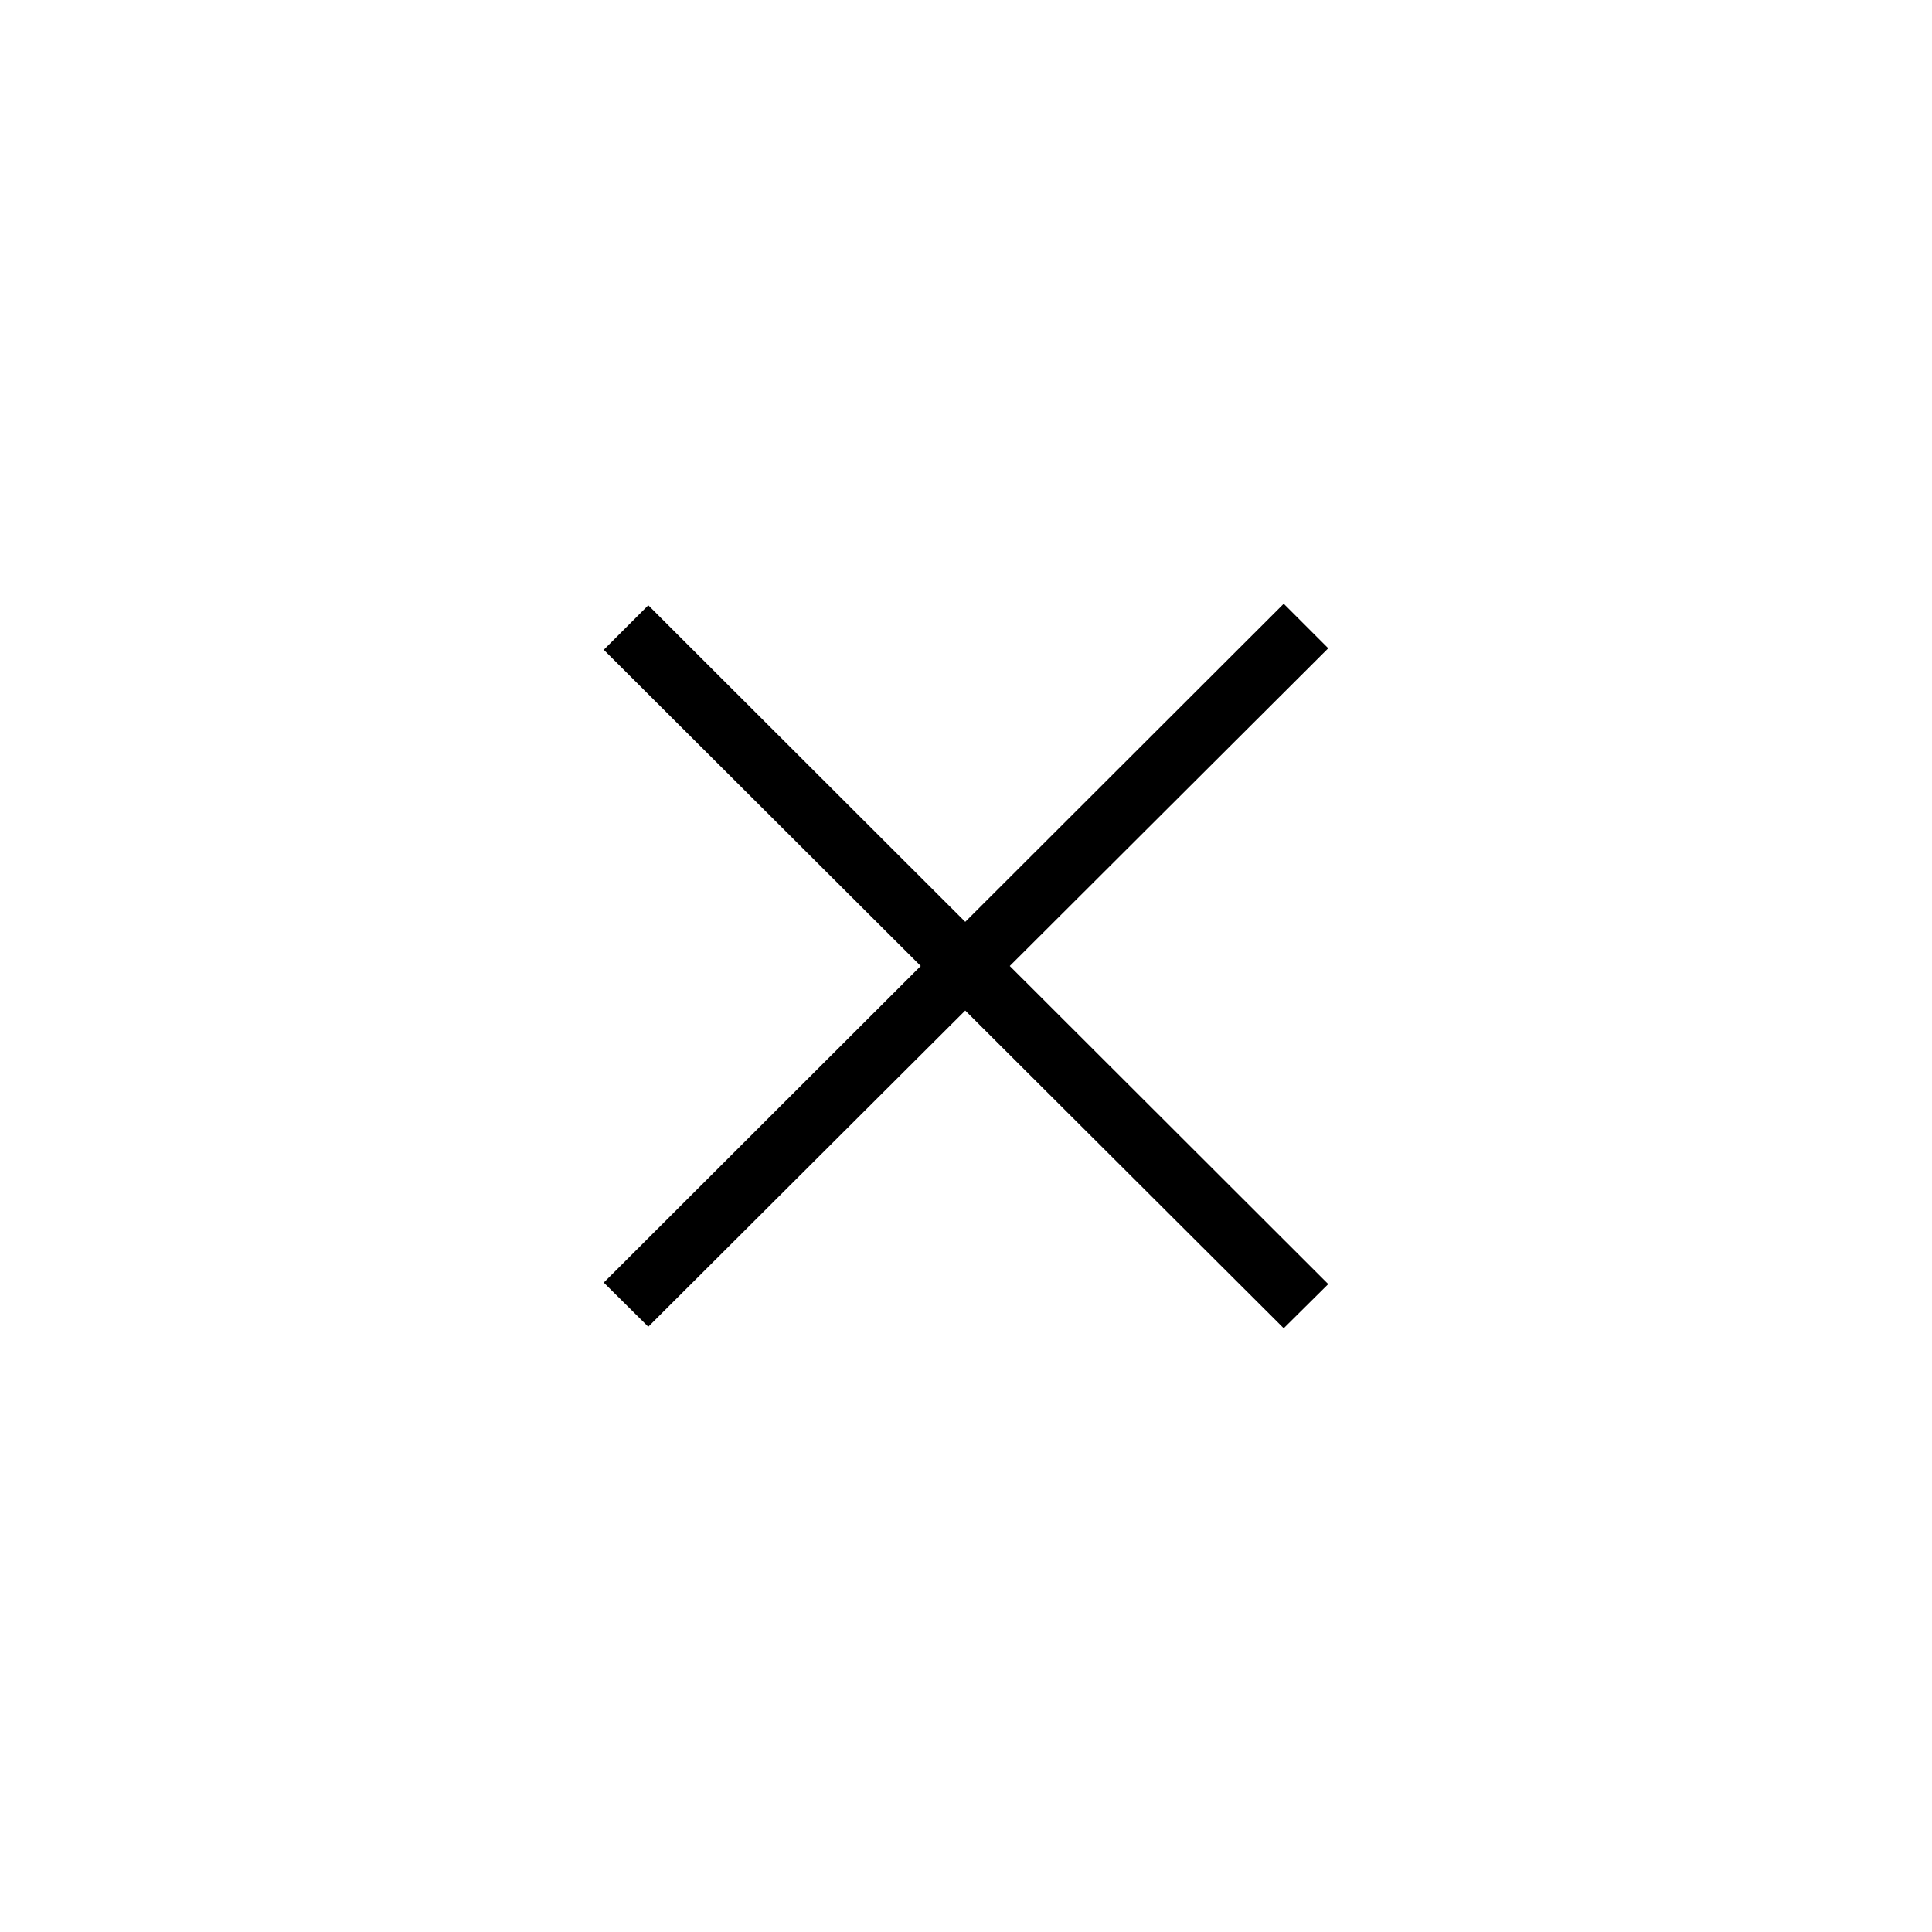
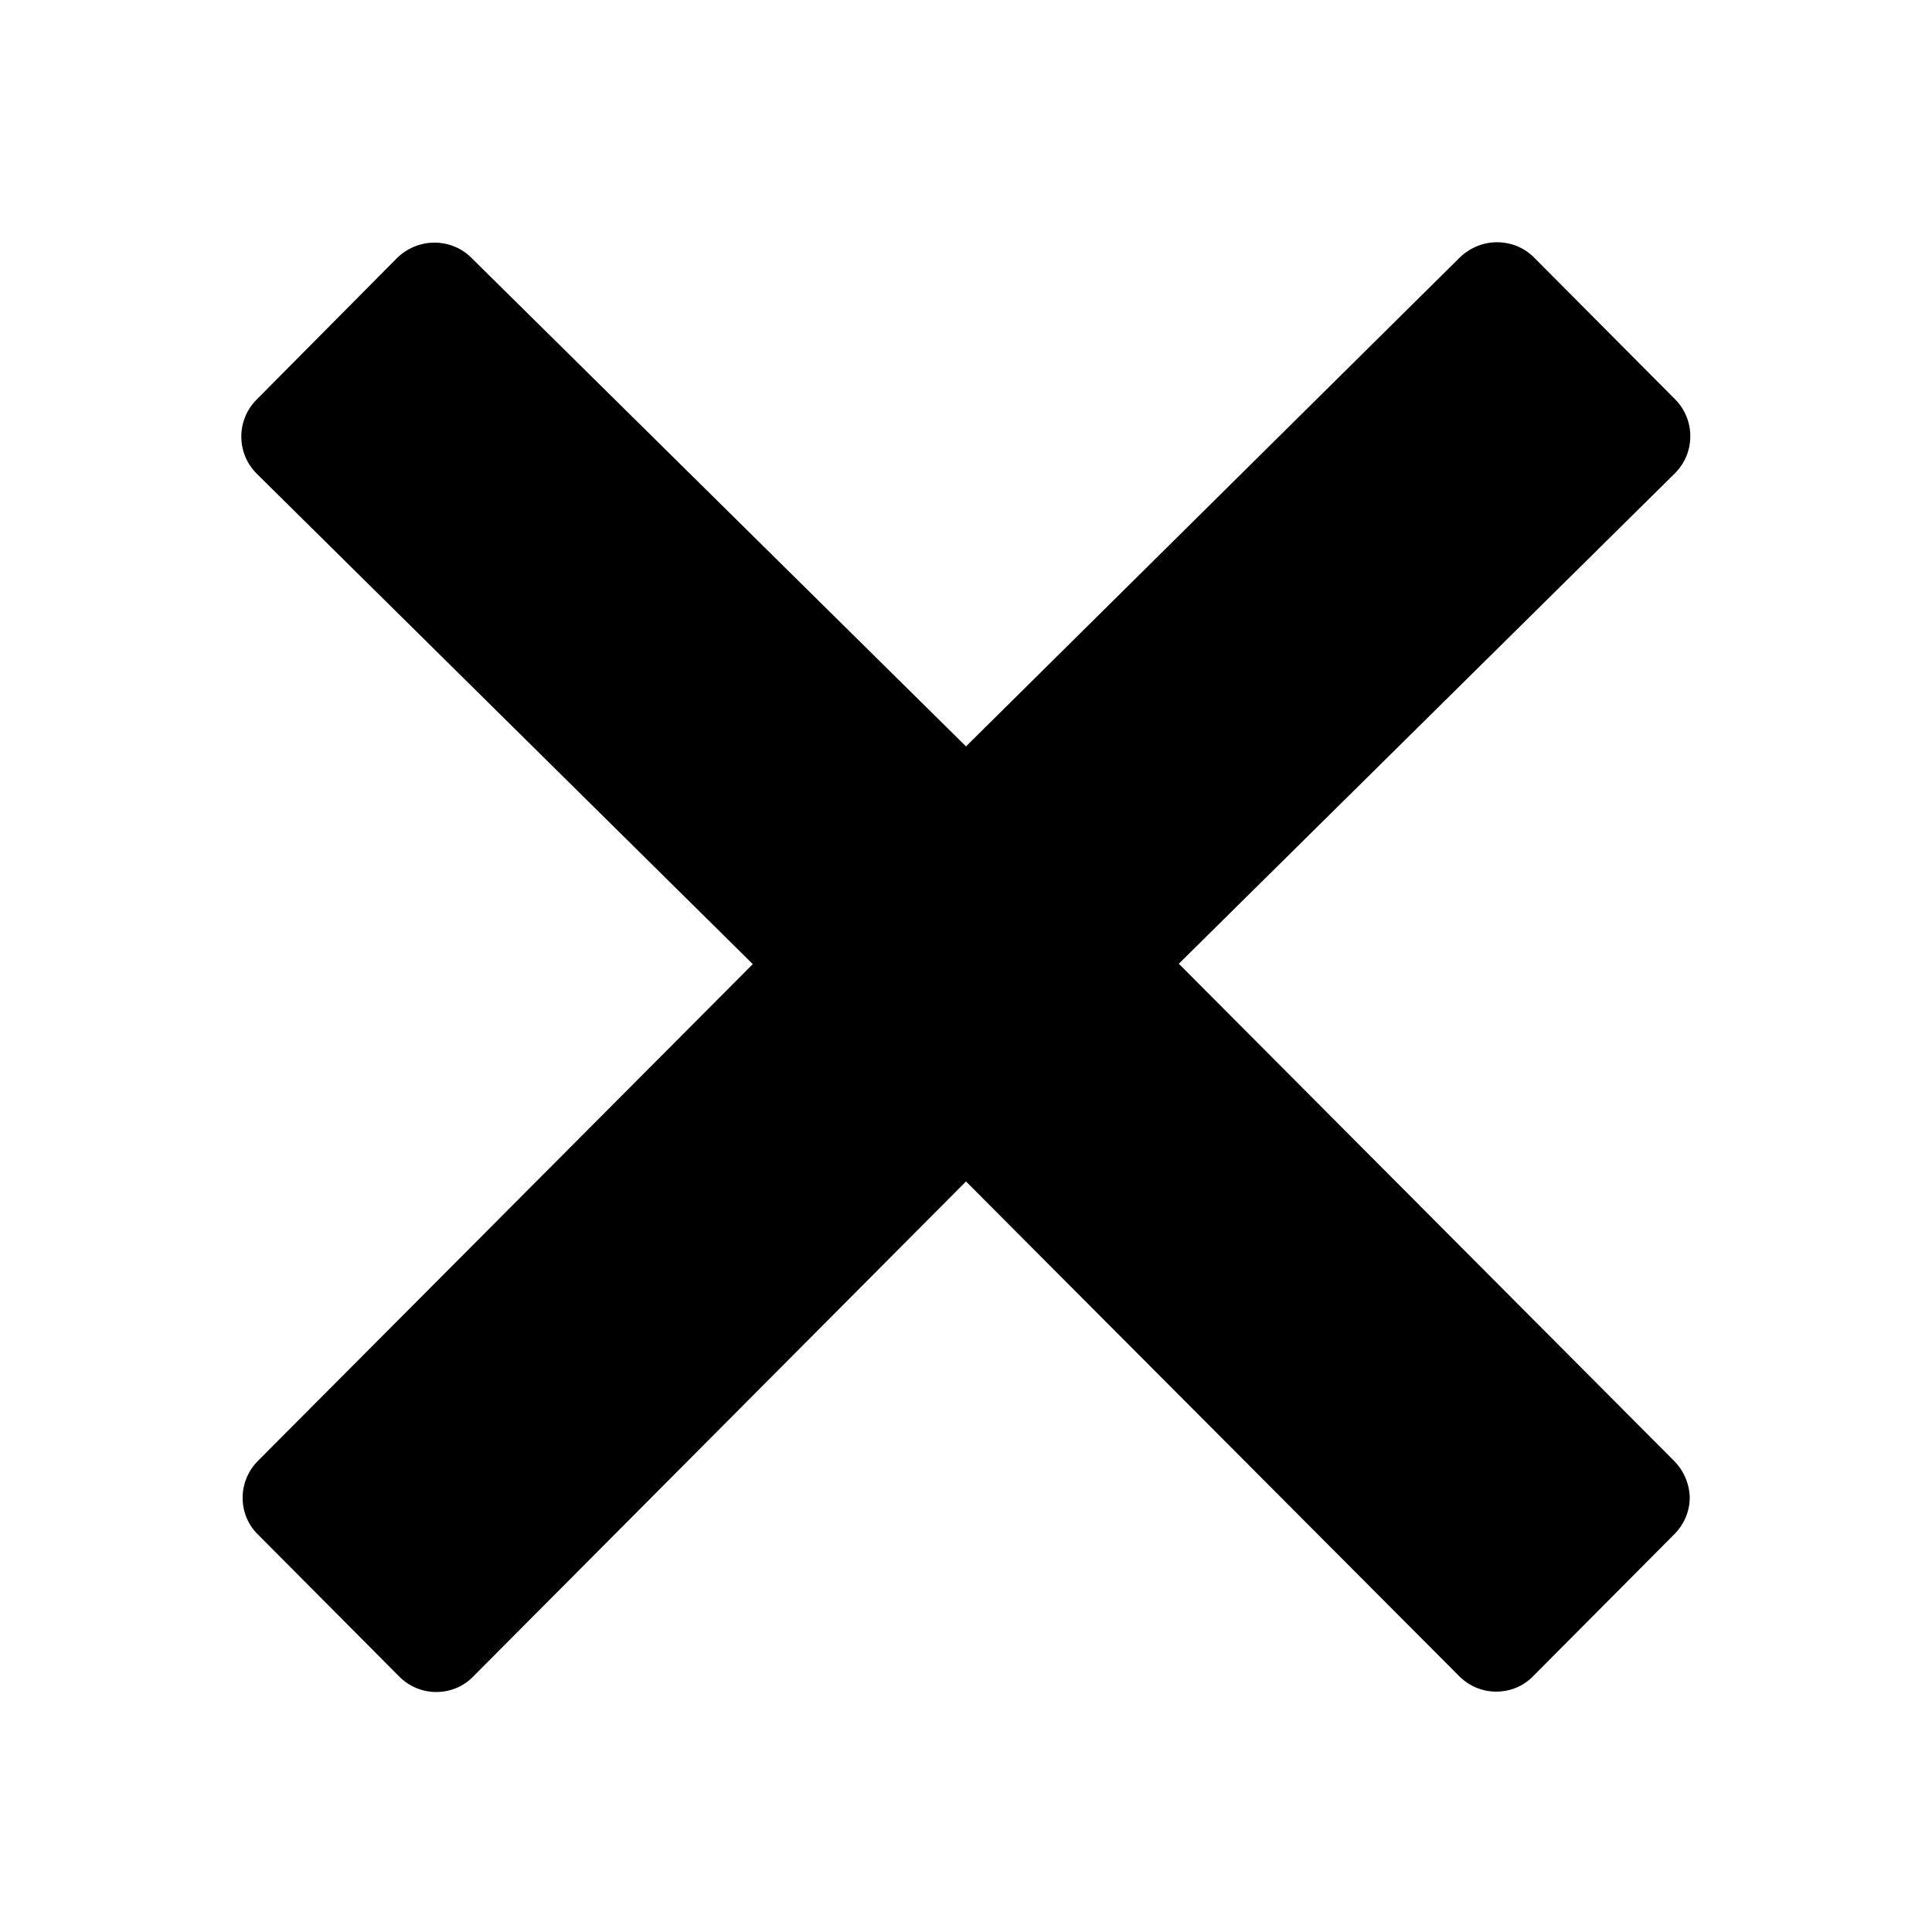
<svg xmlns="http://www.w3.org/2000/svg" version="1.1" id="Layer_1" x="0px" y="0px" width="512px" height="512px" viewBox="0 0 512 512" style="enable-background:new 0 0 512 512;" xml:space="preserve">
-   <style type="text/css">
- 
- 	.st0{fill:#000;}
- 
- </style>
-   <polygon class="st0" points="340.2,160 255.8,244.3 171.8,160.4 160,172.2 244,256 160,339.9 171.8,351.6 255.8,267.8 340.2,352   352,340.3 267.6,256 352,171.8 " />
+   <path d="M443.6,387.1L312.4,255.4l131.5-130c5.4-5.4,5.4-14.2,0-19.6l-37.4-37.6c-2.6-2.6-6.1-4-9.8-4c-3.7,0-7.2,1.5-9.8,4  L256,197.8L124.9,68.3c-2.6-2.6-6.1-4-9.8-4c-3.7,0-7.2,1.5-9.8,4L68,105.9c-5.4,5.4-5.4,14.2,0,19.6l131.5,130L68.4,387.1  c-2.6,2.6-4.1,6.1-4.1,9.8c0,3.7,1.4,7.2,4.1,9.8l37.4,37.6c2.7,2.7,6.2,4.1,9.8,4.1c3.5,0,7.1-1.3,9.8-4.1L256,313.1l130.7,131.1  c2.7,2.7,6.2,4.1,9.8,4.1c3.5,0,7.1-1.3,9.8-4.1l37.4-37.6c2.6-2.6,4.1-6.1,4.1-9.8C447.7,393.2,446.2,389.7,443.6,387.1z" />
</svg>
